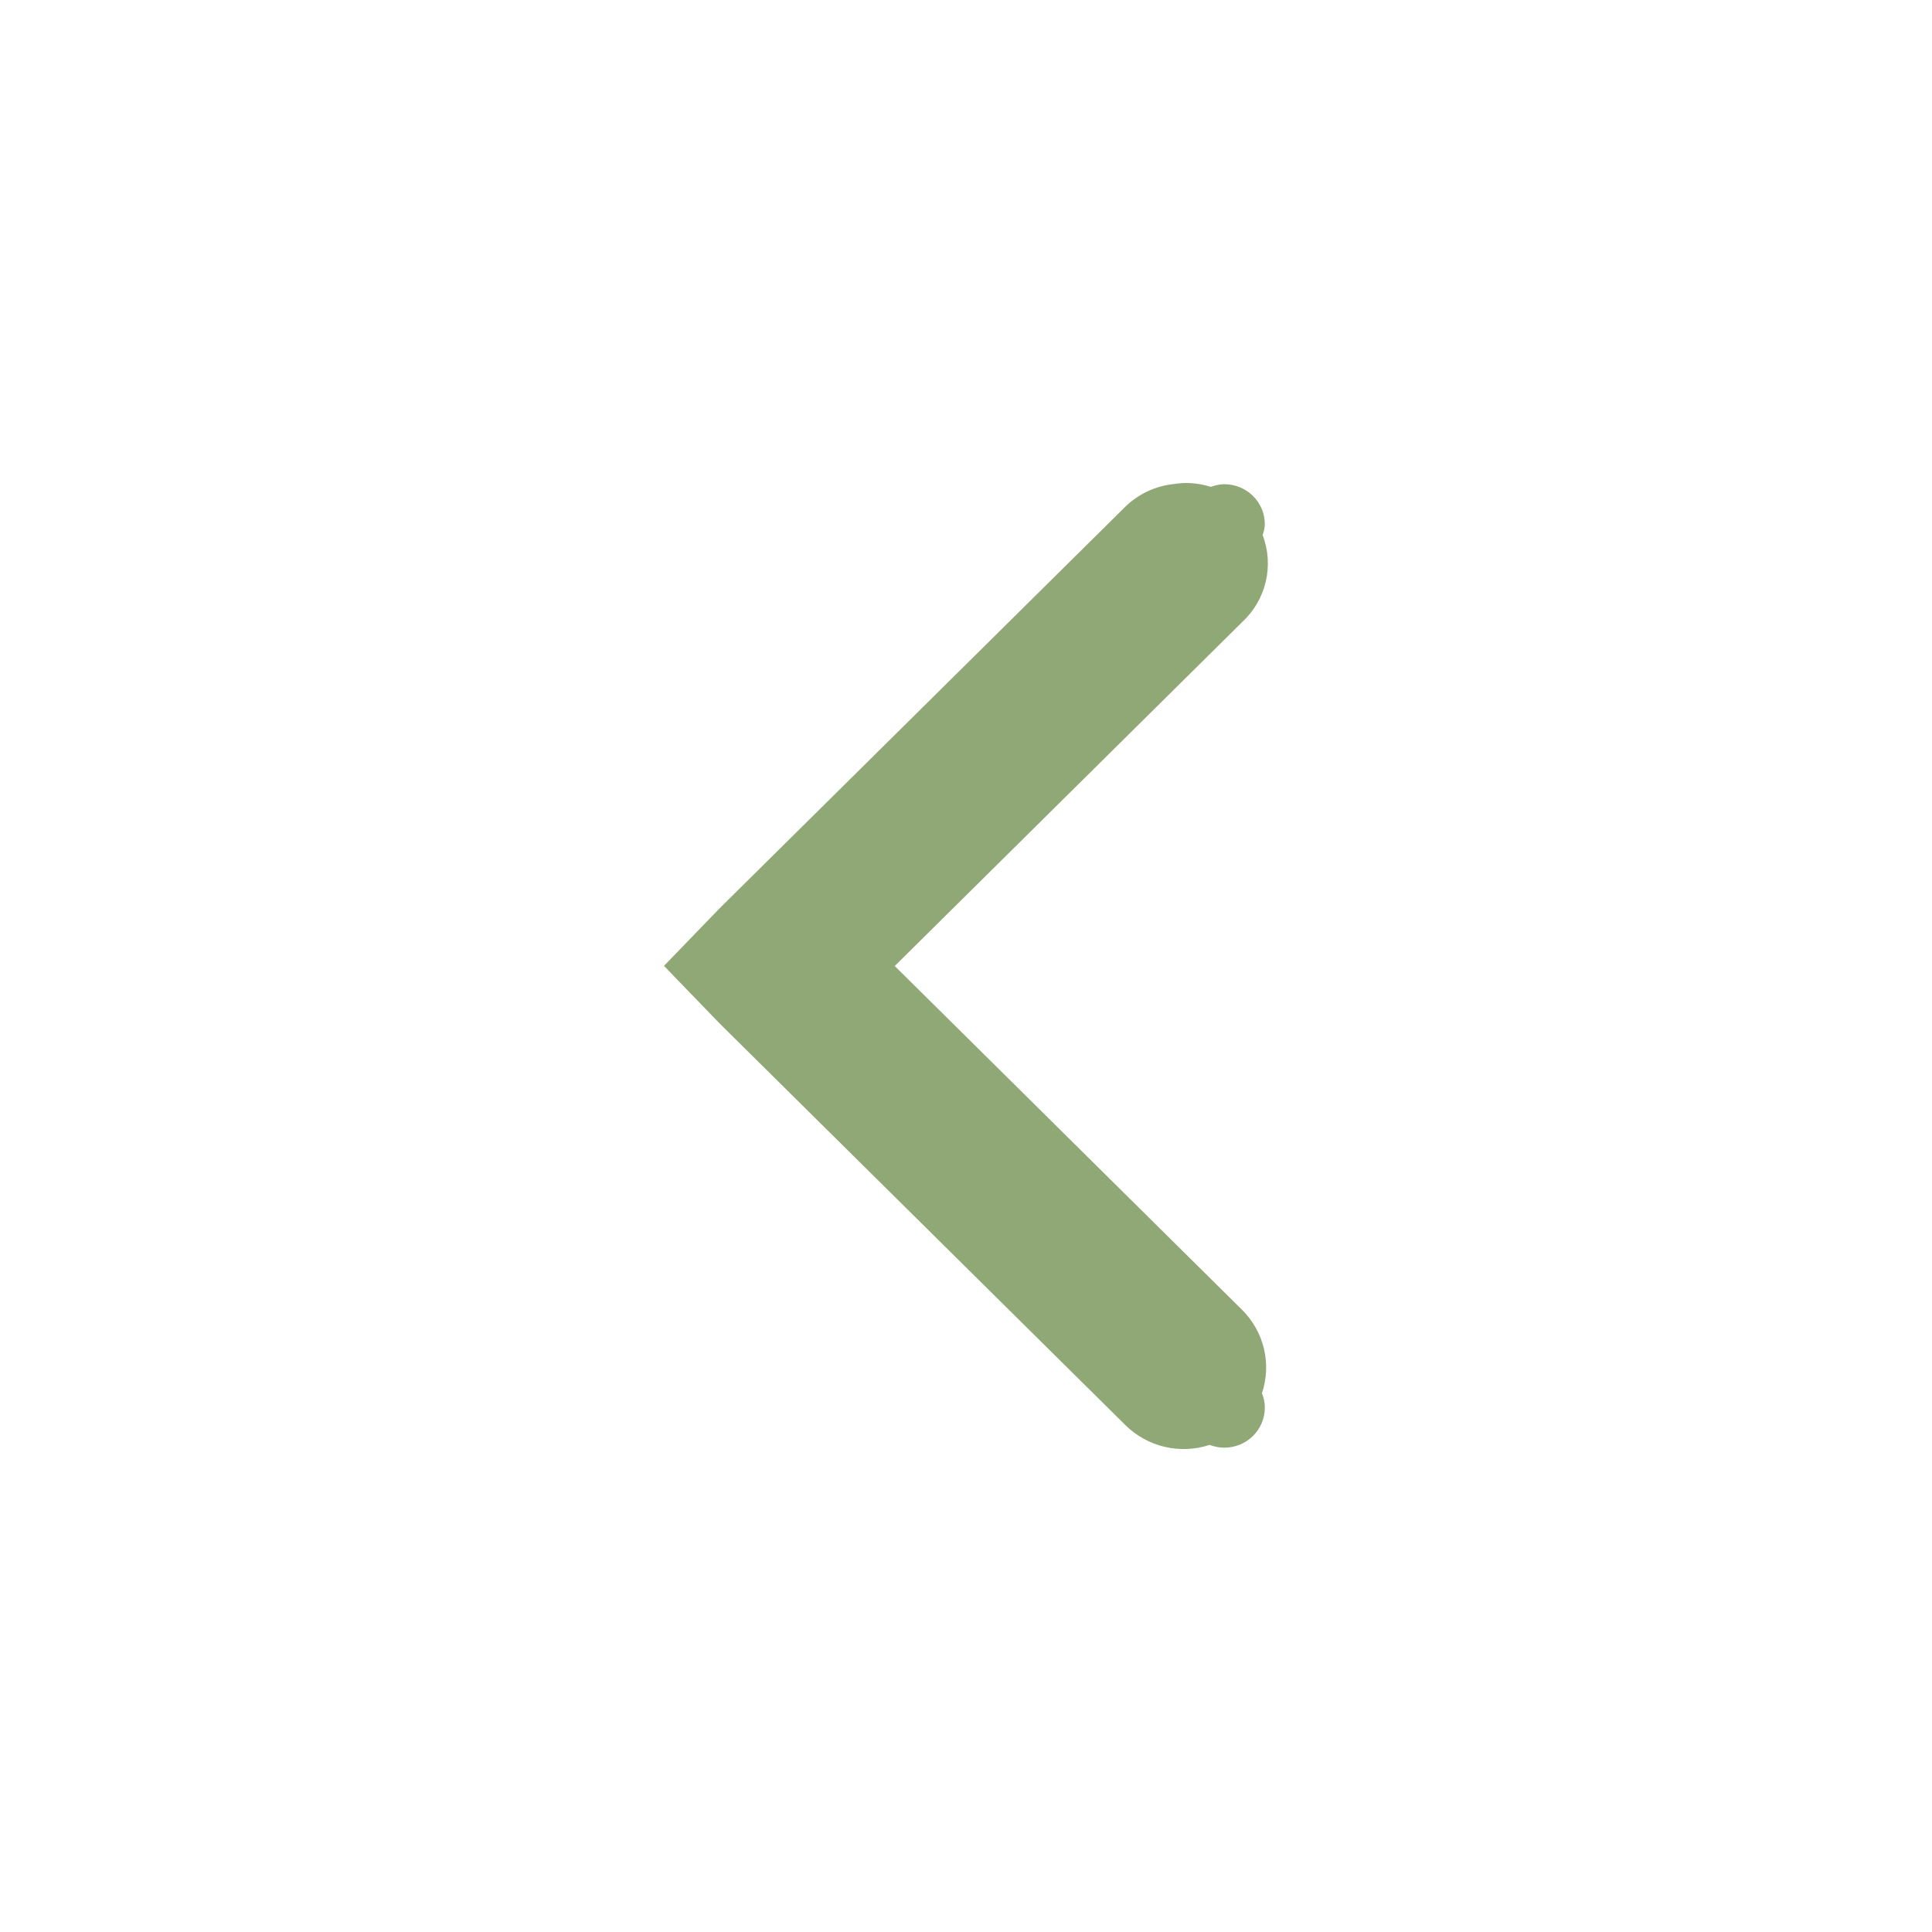
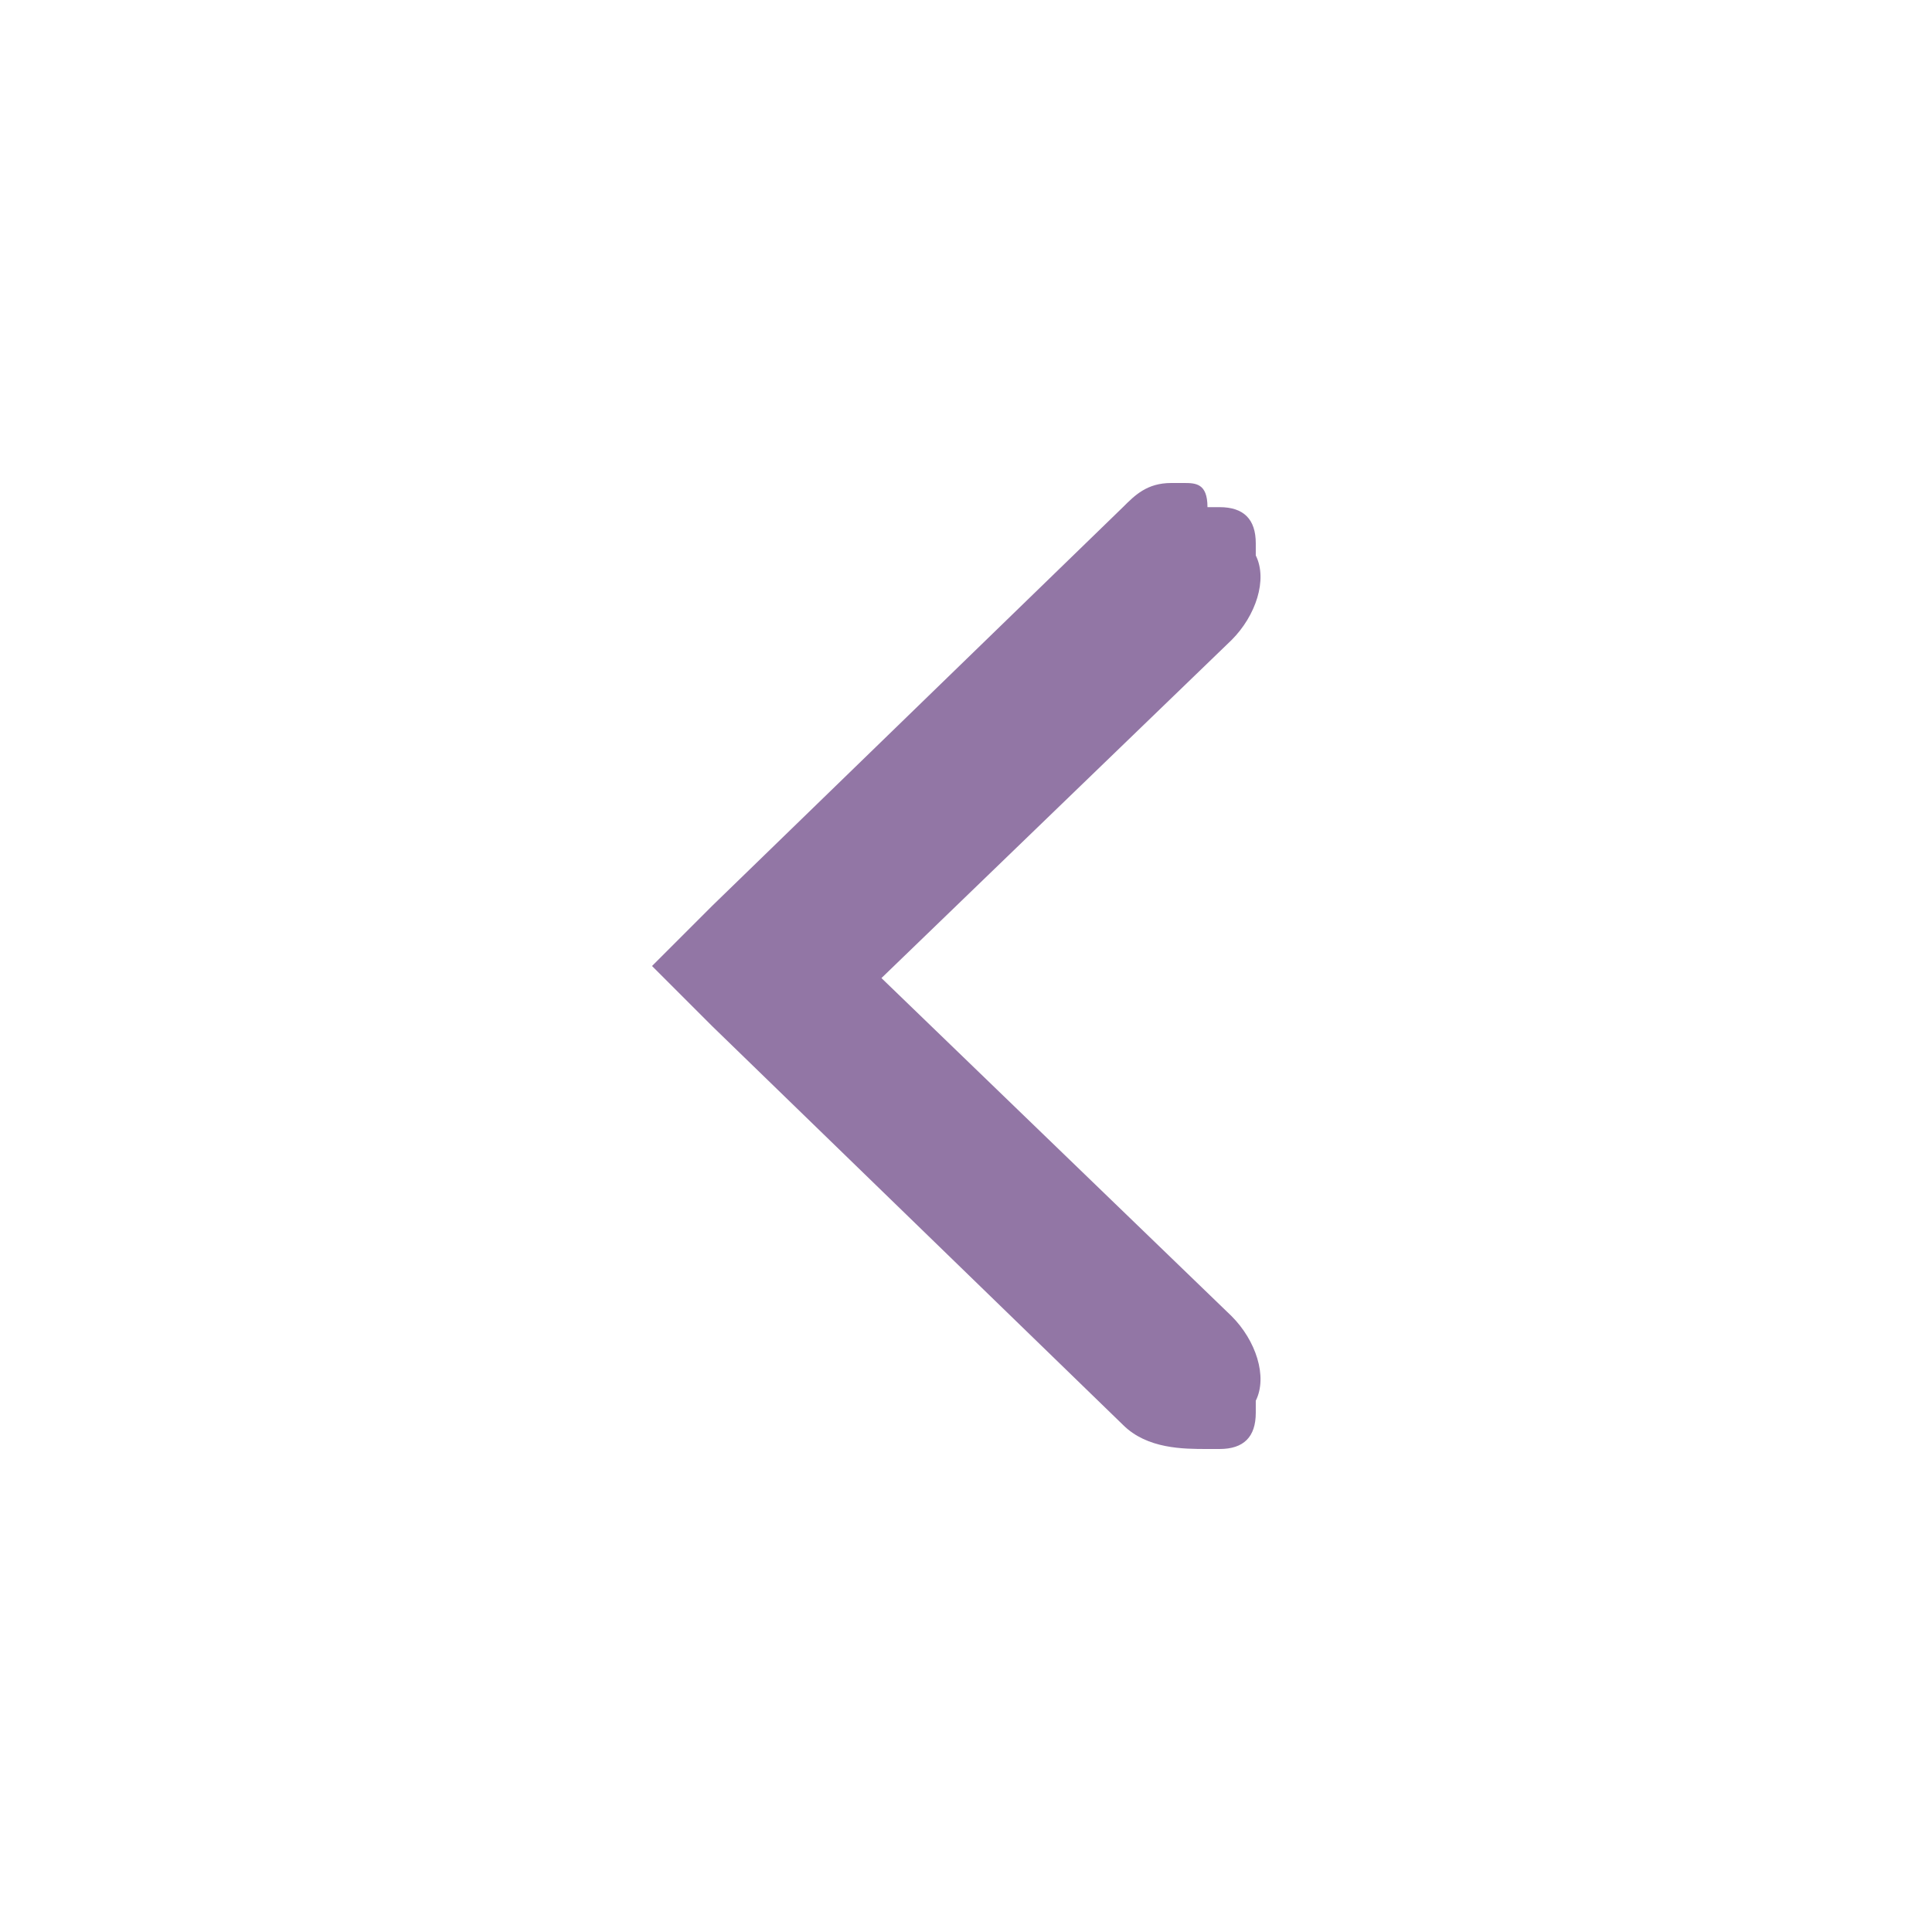
- <svg xmlns="http://www.w3.org/2000/svg" height="16" id="svg7384" version="1.1" width="16">
-   <defs id="defs7386" />
-   <g id="layer9" style="display:inline" transform="translate(-100.0002,-747)" />
-   <g id="layer10" transform="translate(-100.0002,-747)" />
-   <g id="layer11" transform="translate(-100.0002,-747)" />
-   <g id="layer13" transform="translate(-100.0002,-747)" />
-   <g id="layer14" transform="translate(-100.0002,-747)" />
-   <g id="layer15" style="display:inline" transform="translate(-100.0002,-747)" />
-   <g id="g71291" style="display:inline" transform="translate(-100.0002,-747)" />
-   <g id="g4953" style="display:inline" transform="translate(-100.0002,-747)" />
-   <g id="layer12" style="display:inline" transform="translate(-100.0002,-747)">
-     <path style="color:#000000;font-style:normal;font-variant:normal;font-weight:normal;font-stretch:normal;font-size:medium;line-height:normal;font-family:Sans;-inkscape-font-specification:Sans;text-indent:0;text-align:start;text-decoration:none;text-decoration-line:none;letter-spacing:normal;word-spacing:normal;text-transform:none;direction:ltr;block-progression:tb;writing-mode:lr-tb;baseline-shift:baseline;text-anchor:start;display:inline;overflow:visible;visibility:visible;fill:#8fa876;fill-opacity:1;stroke:none;stroke-width:2;marker:none;enable-background:accumulate" d="m 109.823,751 a 0.672,0.665 0 0 0 -0.104,0.009 0.672,0.665 0 0 0 -0.399,0.187 l -3.359,3.325 -0.462,0.478 0.462,0.478 3.359,3.325 a 0.683,0.676 0 0 0 0.698,0.164 c 0.037,0.014 0.078,0.023 0.121,0.023 0.186,0 0.336,-0.148 0.336,-0.332 0,-0.042 -0.009,-0.082 -0.024,-0.119 a 0.683,0.676 0 0 0 -0.165,-0.691 l -2.876,-2.847 2.876,-2.847 a 0.672,0.665 0 0 0 0.171,-0.721 c 0.008,-0.029 0.018,-0.058 0.018,-0.09 0,-0.184 -0.15,-0.332 -0.336,-0.332 -0.04,0 -0.076,0.01 -0.112,0.022 A 0.672,0.665 0 0 0 109.823,751 Z" id="path6040" />
+ <svg xmlns="http://www.w3.org/2000/svg" version="1.1" id="svg7384" x="0px" y="0px" viewBox="0 0 16 16" style="enable-background:new 0 0 16 16;" xml:space="preserve">
+   <style type="text/css">
+ 	.st0{fill:#9276A5;}
+ </style>
+   <g id="layer9" transform="translate(-100.0002,-747)">
+ </g>
+   <g id="layer10" transform="translate(-100.0002,-747)">
+ </g>
+   <g id="layer11" transform="translate(-100.0002,-747)">
+ </g>
+   <g id="layer13" transform="translate(-100.0002,-747)">
+ </g>
+   <g id="layer14" transform="translate(-100.0002,-747)">
+ </g>
+   <g id="layer15" transform="translate(-100.0002,-747)">
+ </g>
+   <g id="g71291" transform="translate(-100.0002,-747)">
+ </g>
+   <g id="g4953" transform="translate(-100.0002,-747)">
+ </g>
+   <g id="layer12" transform="translate(-100.0002,-747)">
+     <path id="path6040" class="st0" d="M109.8,751c0,0-0.1,0-0.1,0c-0.2,0-0.3,0.1-0.4,0.2l-3.4,3.3   l-0.5,0.5l0.5,0.5l3.4,3.3c0.2,0.2,0.5,0.2,0.7,0.2c0,0,0.1,0,0.1,0c0.2,0,0.3-0.1,0.3-0.3c0,0,0-0.1,0-0.1c0.1-0.2,0-0.5-0.2-0.7   l-2.9-2.8l2.9-2.8c0.2-0.2,0.3-0.5,0.2-0.7c0,0,0-0.1,0-0.1c0-0.2-0.1-0.3-0.3-0.3c0,0-0.1,0-0.1,0C110,751,109.9,751,109.8,751   L109.8,751z" />
  </g>
</svg>
